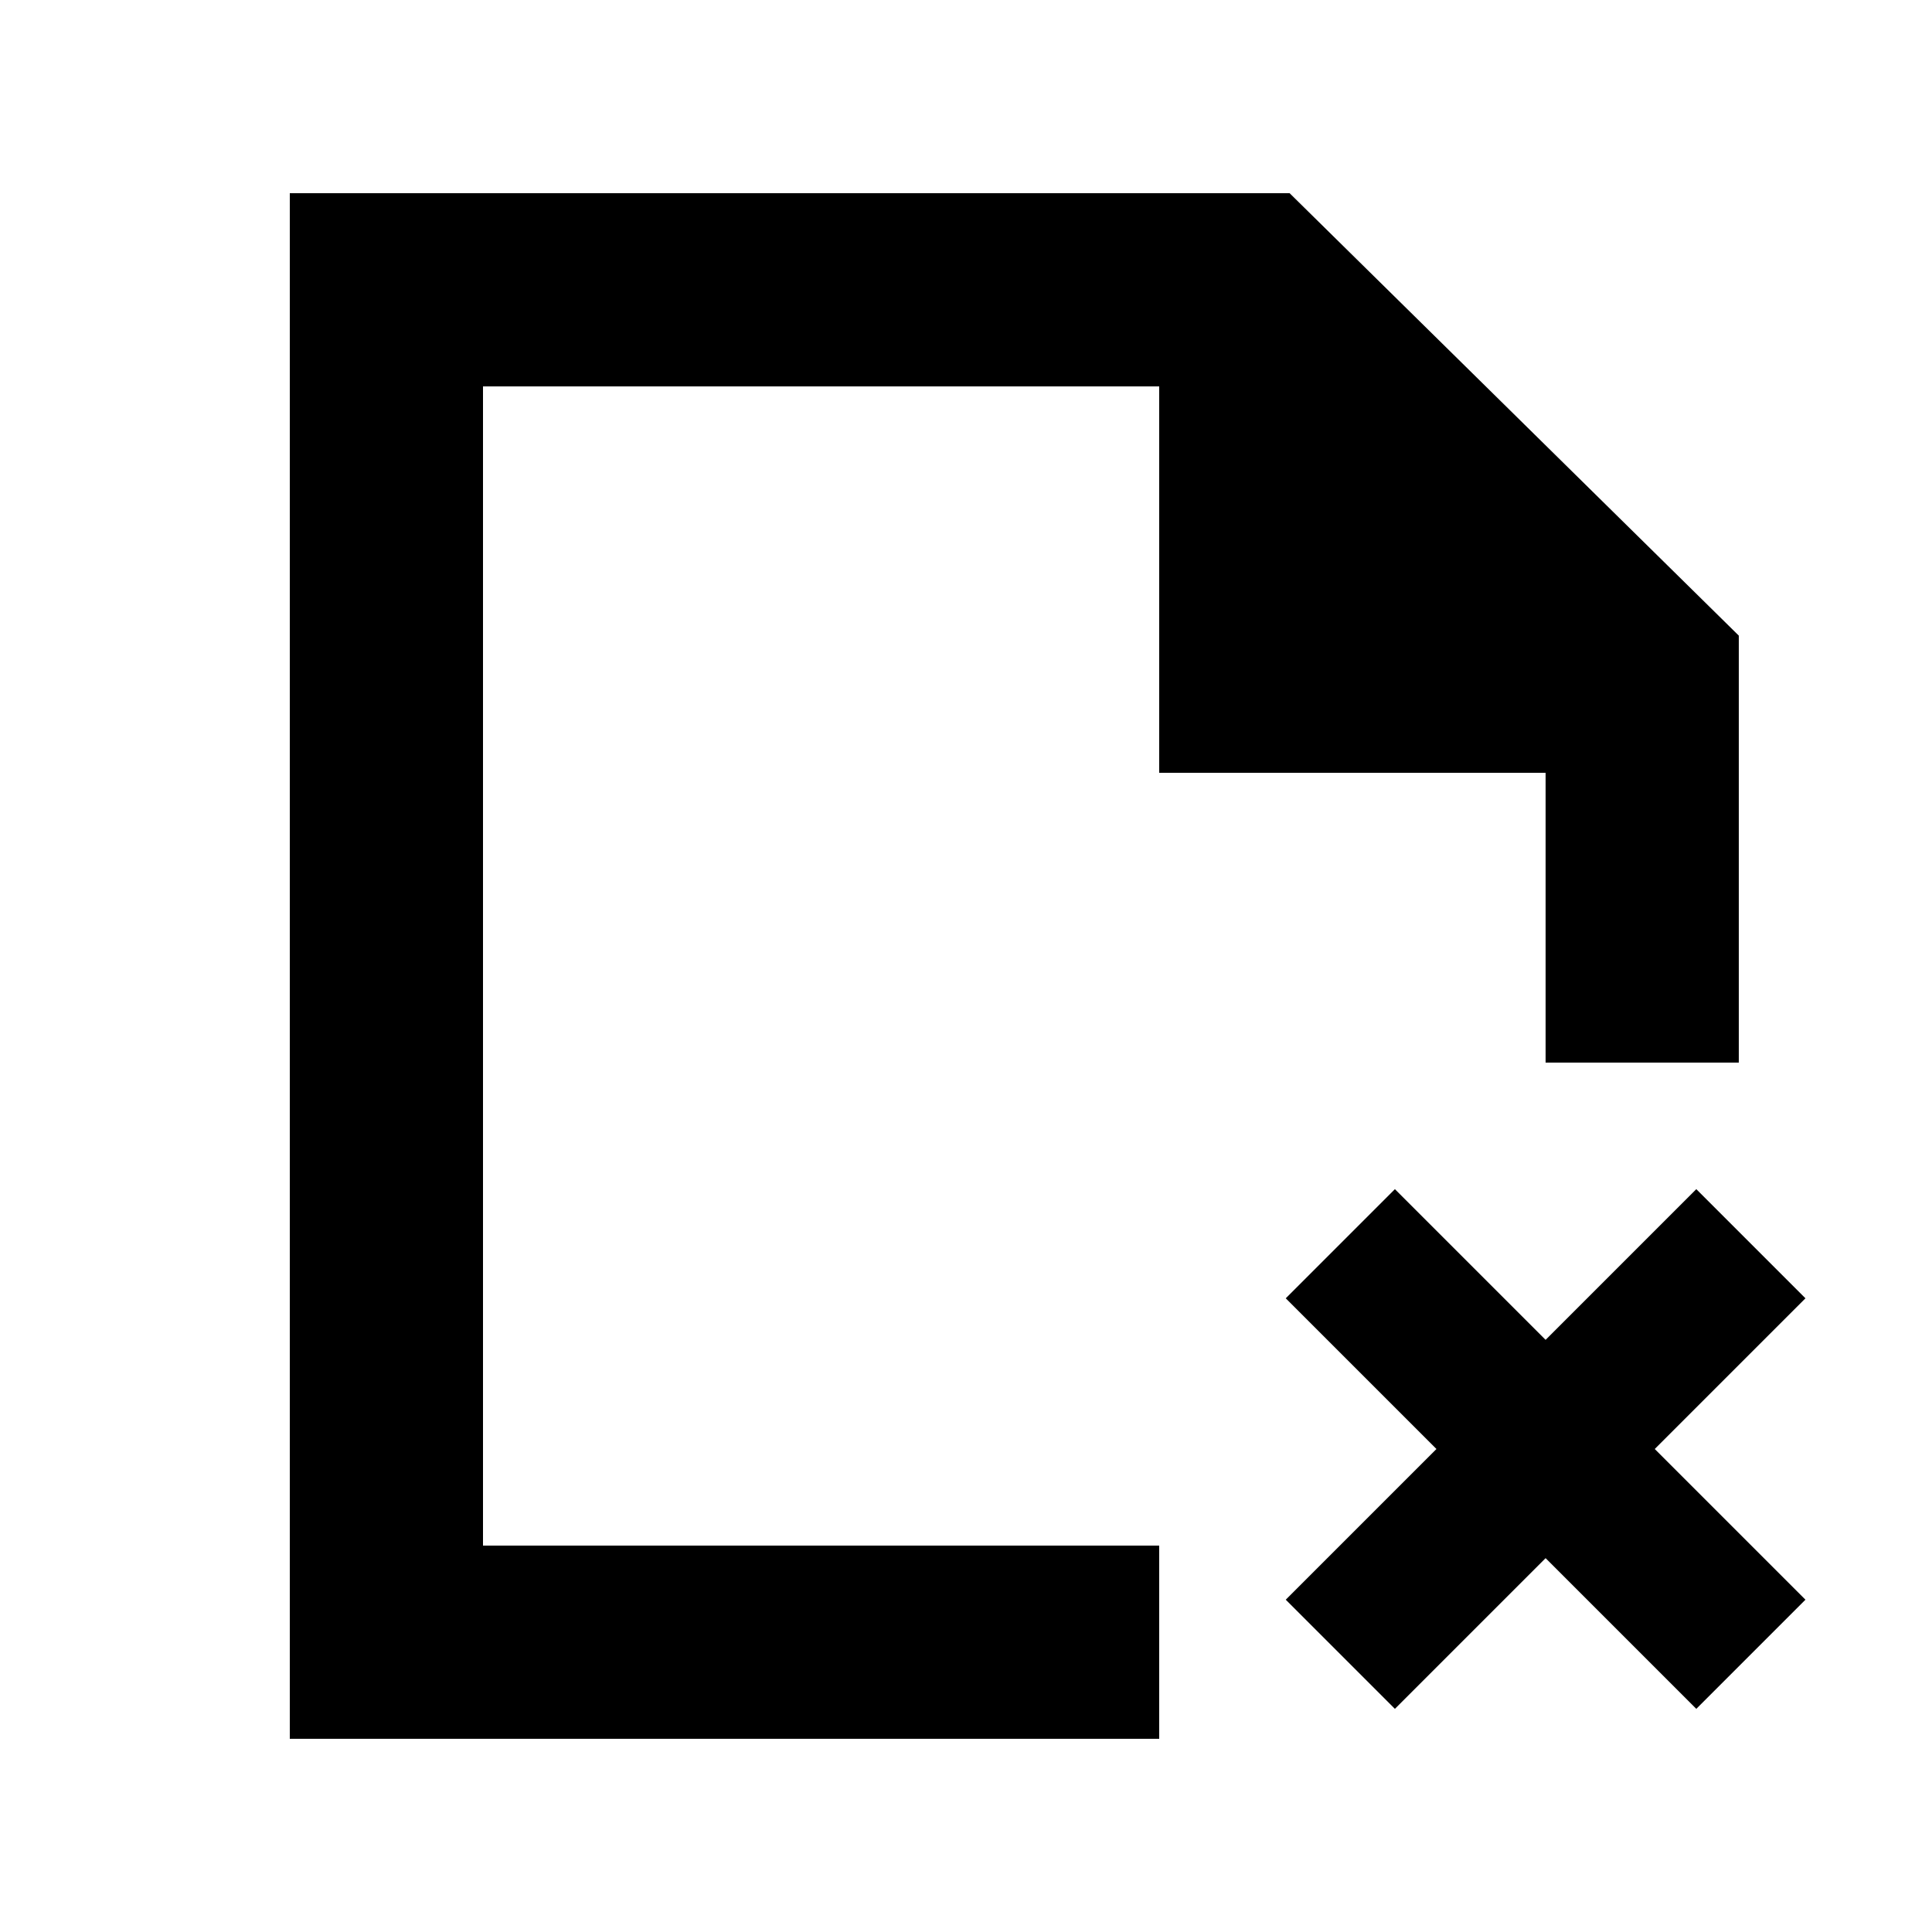
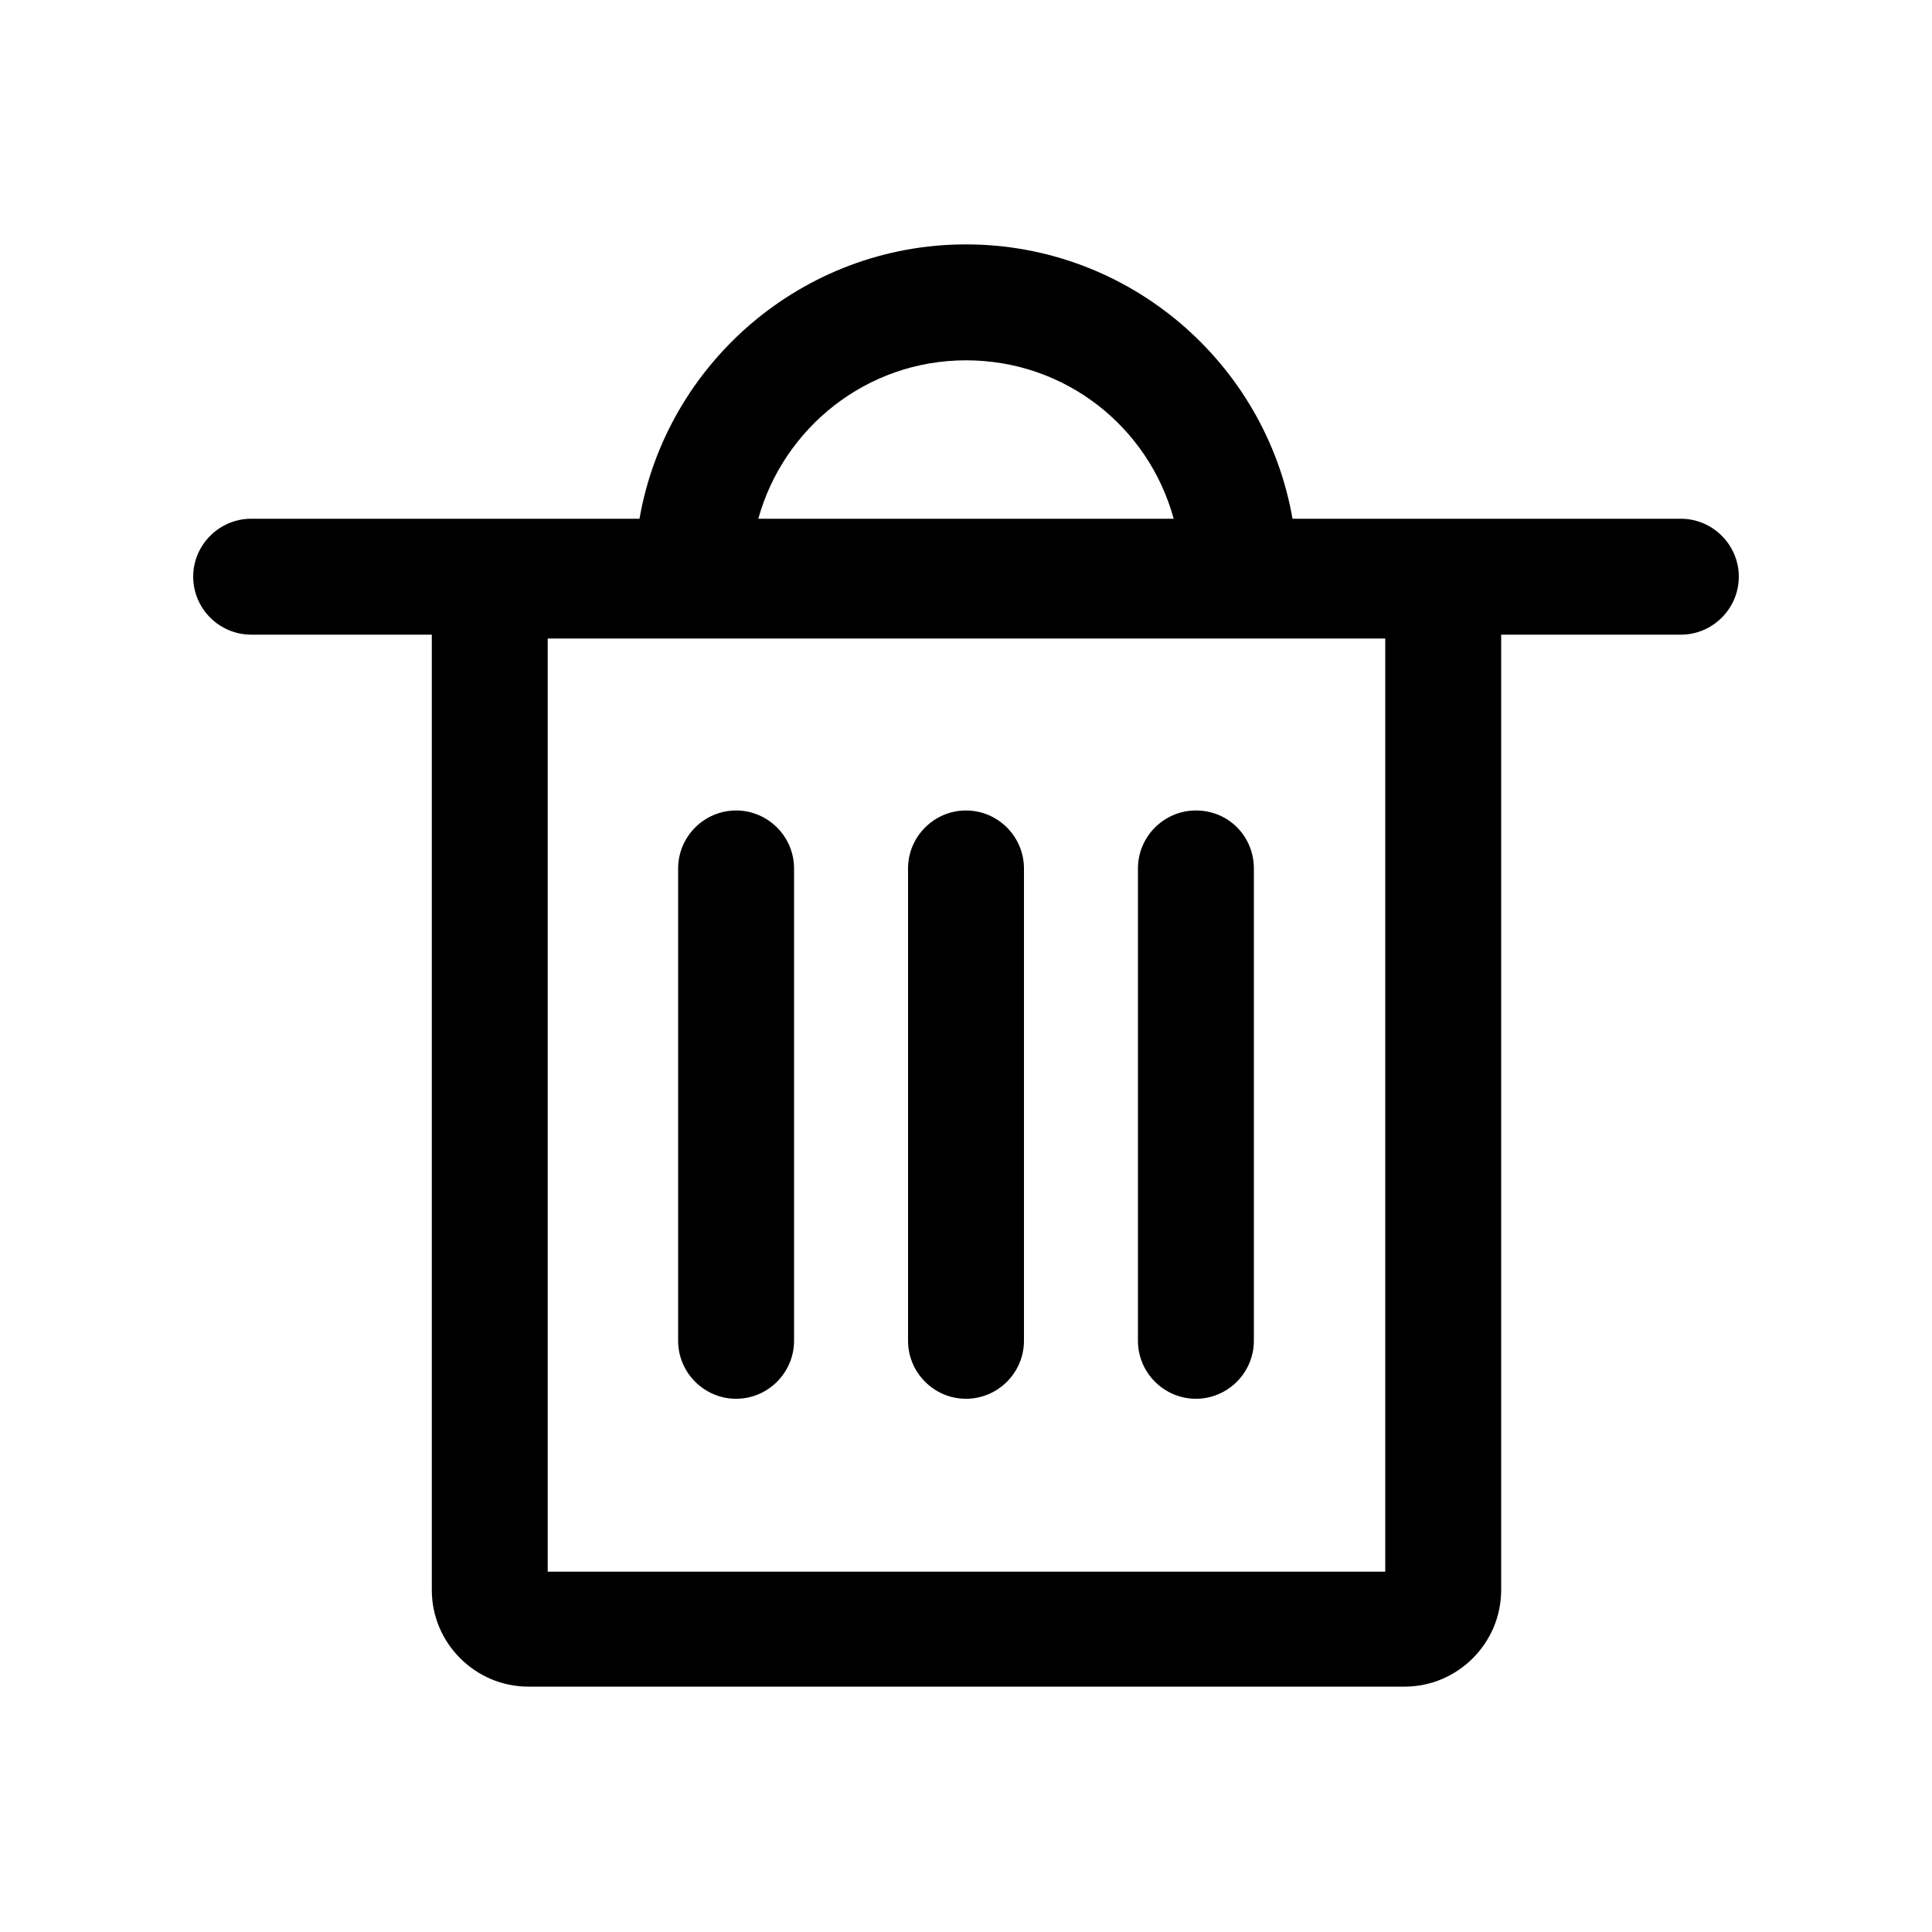
<svg xmlns="http://www.w3.org/2000/svg" class="icon" width="200px" height="200.00px" viewBox="0 0 1024 1024" version="1.1">
-   <path d="M614.4 819.2H256V204.8h358.4v204.8h204.8v153.6h102.4V336.896L683.52 102.4H153.6v819.2h460.8v-102.4z" />
-   <path d="M899.072 630.272L819.2 710.144l-79.872-79.872-57.856 57.856L761.344 768l-79.872 79.872 57.856 57.856L819.2 825.856l79.872 79.872 57.856-57.856L877.056 768l79.872-79.872-57.856-57.856z" />
+   <path d="M890.88 274.944h-205.824C670.72 192.512 598.528 129.536 512 129.536S353.28 192.512 338.944 274.944H133.12c-16.896 0-30.72 13.824-30.72 30.72s13.824 30.72 30.72 30.72h95.744v506.368c0 28.16 23.04 51.2 51.2 51.2h464.384c28.16 0 51.2-23.04 51.2-51.2V336.384H890.88c16.896 0 30.72-13.824 30.72-30.72s-13.824-30.72-30.72-30.72z m-378.88-83.968c52.736 0 96.768 35.328 110.08 83.968h-220.16c13.312-48.128 57.344-83.968 110.08-83.968z m221.696 642.048H290.304V338.432h443.904v494.592z" />
+   <path d="M390.144 429.568c-16.896 0-30.72 13.824-30.72 30.72v250.368c0 16.896 13.824 30.72 30.72 30.72s30.72-13.824 30.72-30.72V460.288c0-16.896-13.824-30.72-30.72-30.72zM512 429.568c-16.896 0-30.72 13.824-30.72 30.72v250.368c0 16.896 13.824 30.72 30.72 30.72s30.72-13.824 30.72-30.72V460.288c0-16.896-13.824-30.72-30.72-30.72zM633.856 429.568c-16.896 0-30.72 13.824-30.72 30.72v250.368c0 16.896 13.824 30.72 30.72 30.72s30.72-13.824 30.72-30.72V460.288c0-16.896-13.312-30.72-30.72-30.72z" />
</svg>
